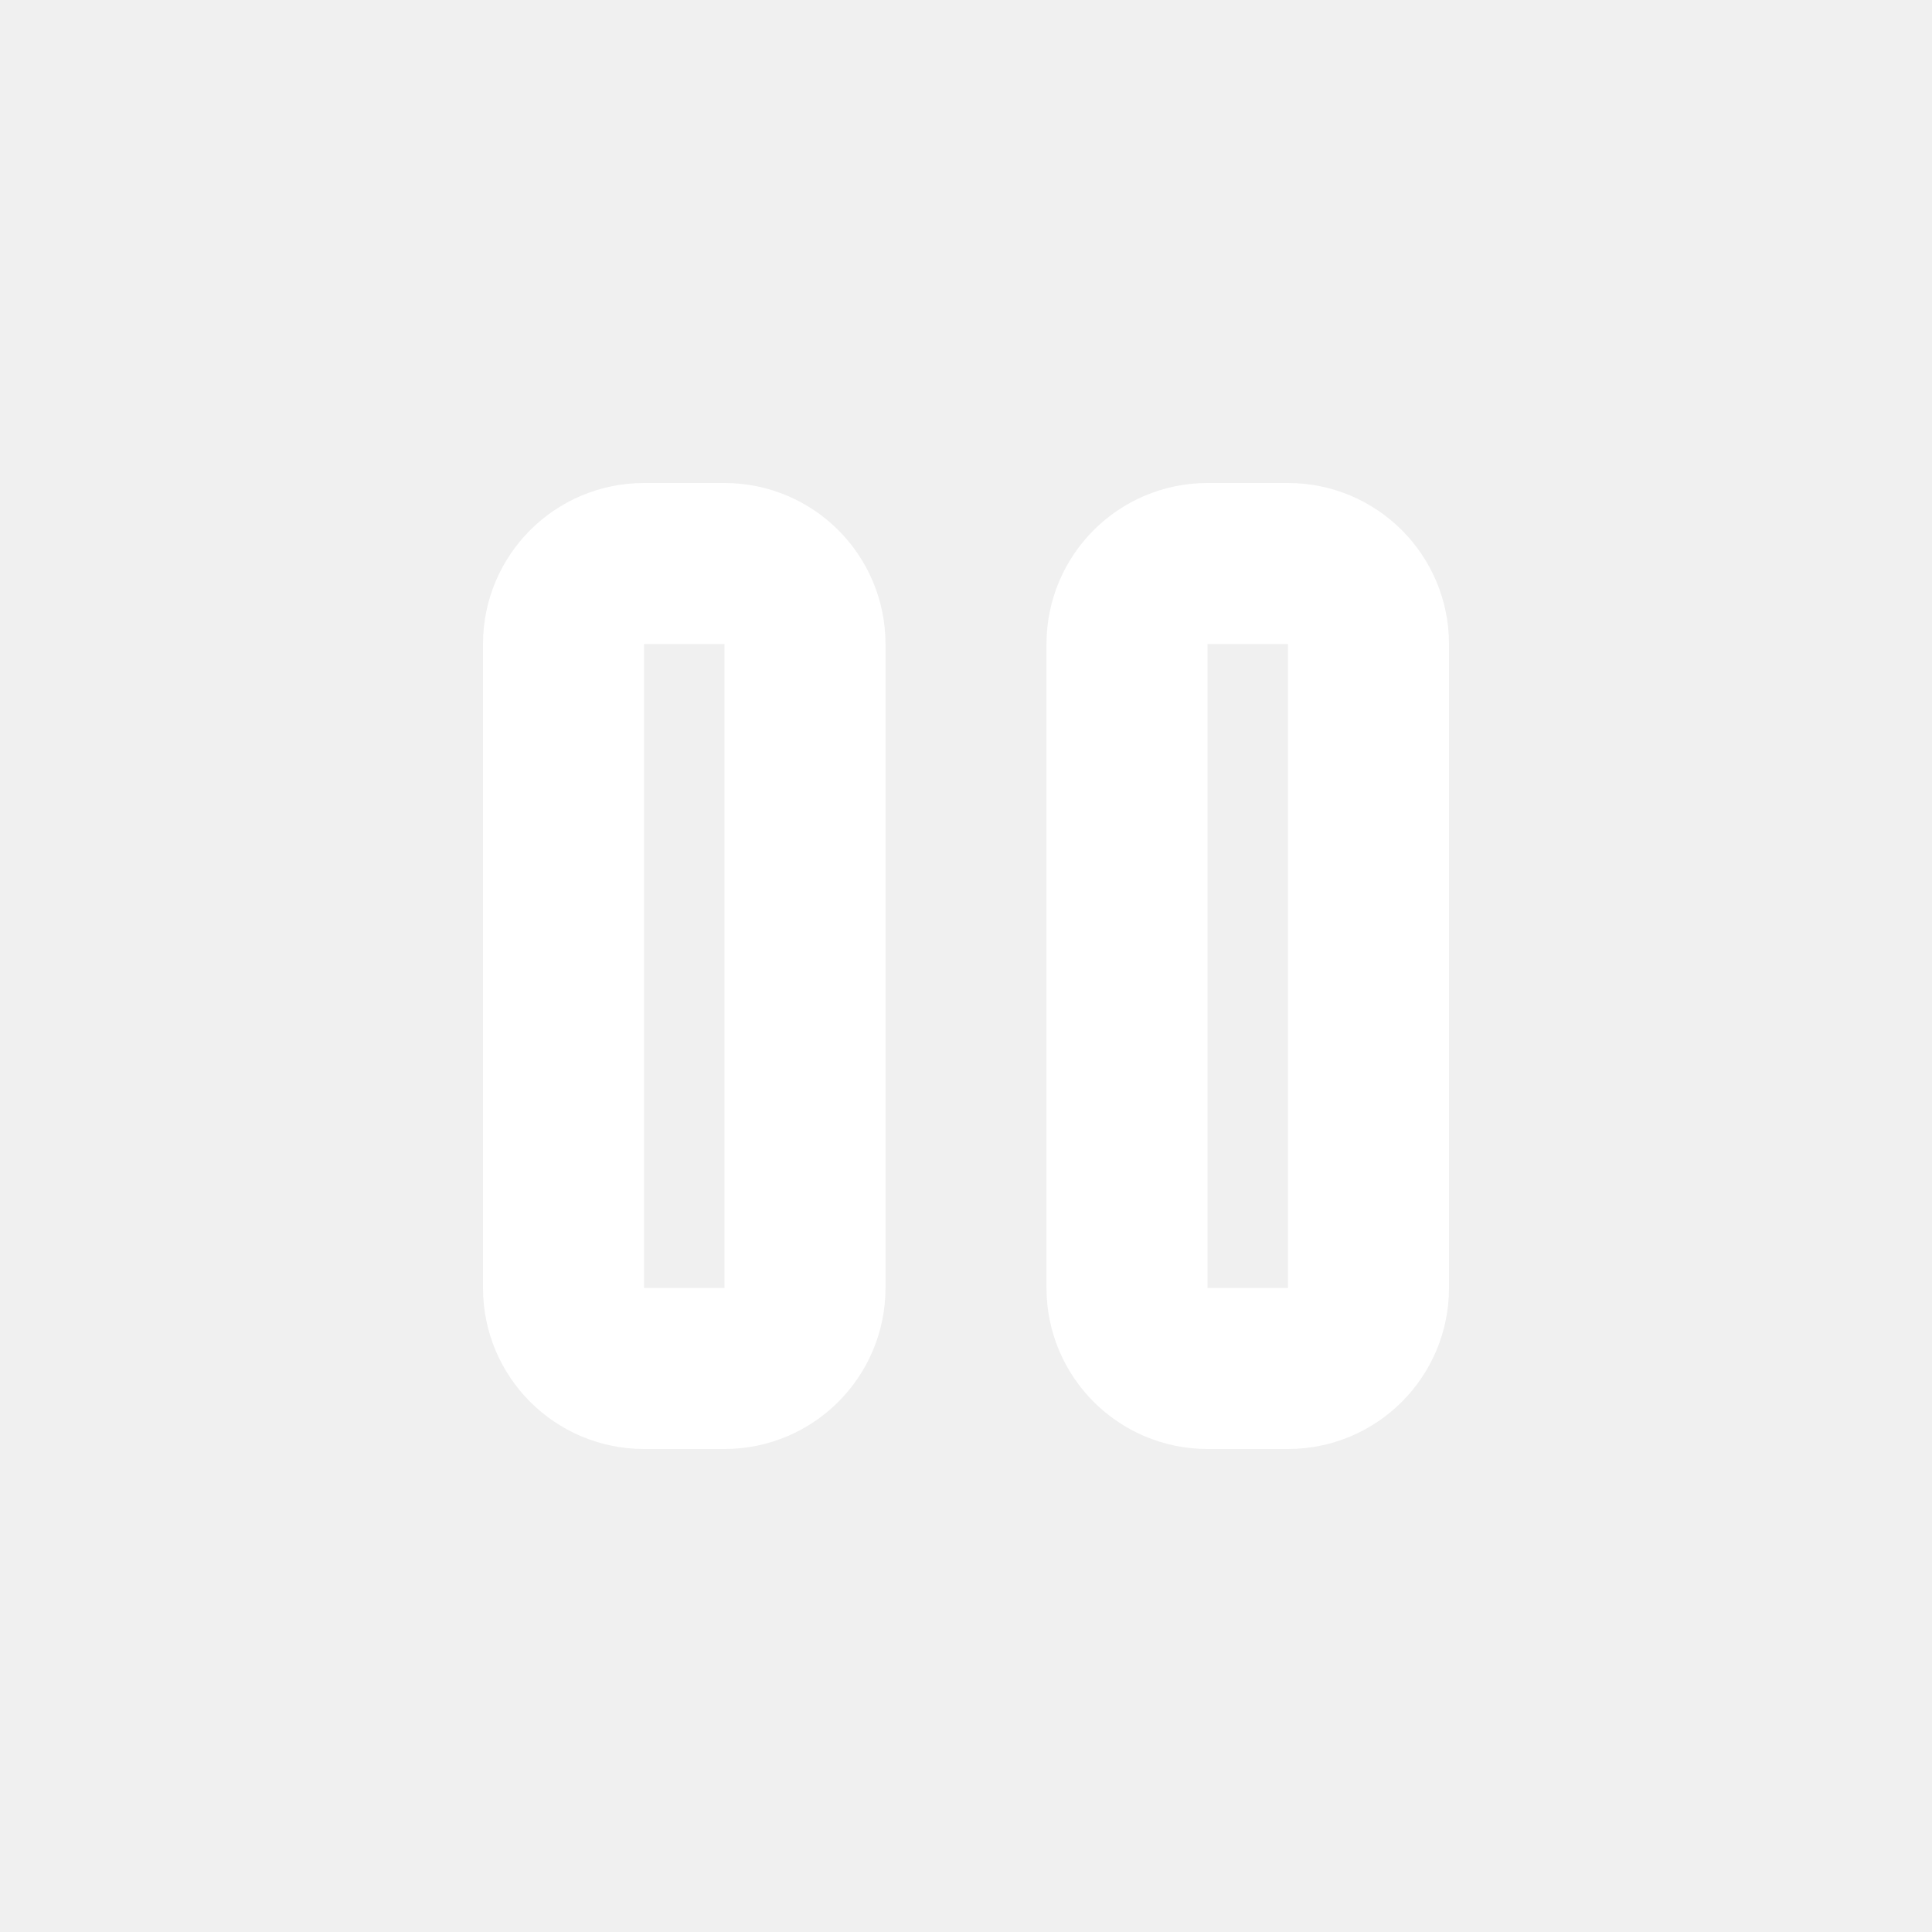
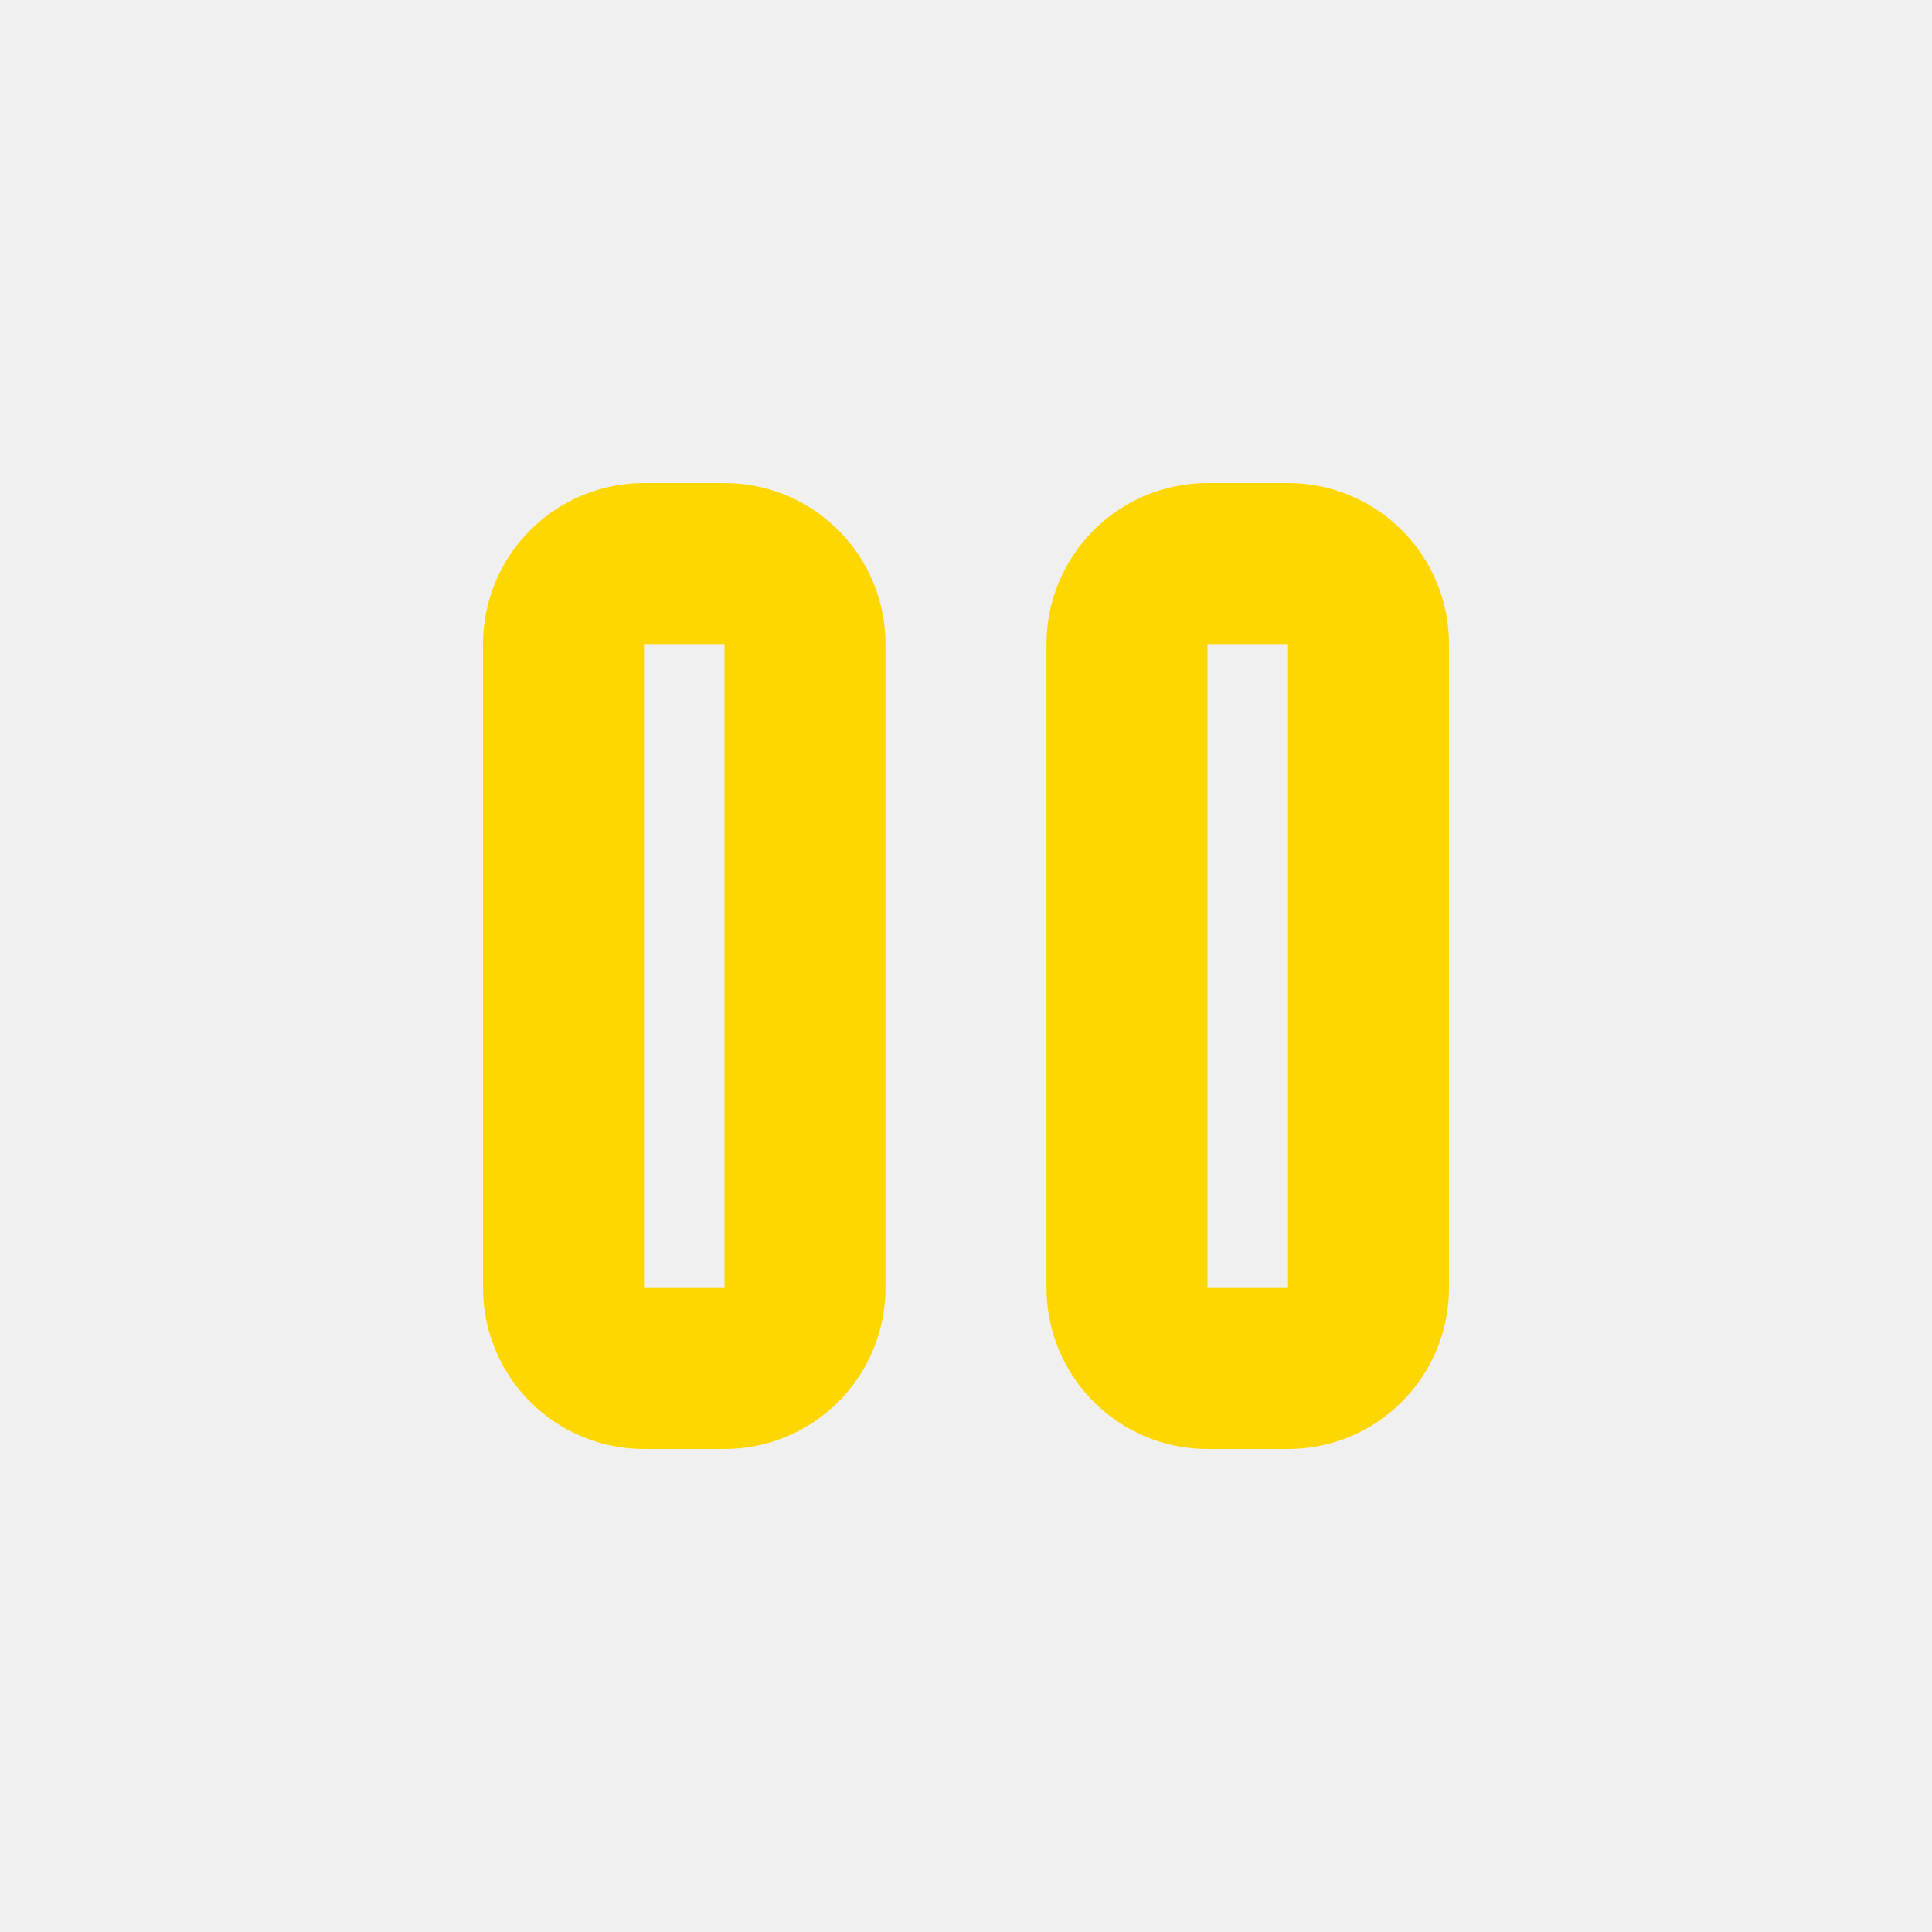
<svg xmlns="http://www.w3.org/2000/svg" width="24" height="24" viewBox="0 0 24 24" fill="none">
-   <path d="M7 16V8C7 7.448 7.448 7 8 7H9C9.552 7 10 7.448 10 8V16C10 16.552 9.552 17 9 17H8C7.448 17 7 16.552 7 16Z" stroke="white" stroke-width="2" stroke-linecap="round" stroke-linejoin="round" />
-   <path d="M14 16V8C14 7.448 14.448 7 15 7H16C16.552 7 17 7.448 17 8V16C17 16.552 16.552 17 16 17H15C14.448 17 14 16.552 14 16Z" stroke="white" stroke-width="2" stroke-linecap="round" stroke-linejoin="round" />
+   <path d="M7 16V8C7 7.448 7.448 7 8 7H9C9.552 7 10 7.448 10 8V16C10 16.552 9.552 17 9 17H8C7.448 17 7 16.552 7 16Z" stroke="#FFD700" stroke-width="2" stroke-linecap="round" stroke-linejoin="round" />
+   <path d="M14 16V8C14 7.448 14.448 7 15 7H16C16.552 7 17 7.448 17 8V16C17 16.552 16.552 17 16 17H15C14.448 17 14 16.552 14 16Z" stroke="#FFD700" stroke-width="2" stroke-linecap="round" stroke-linejoin="round" />
</svg>
